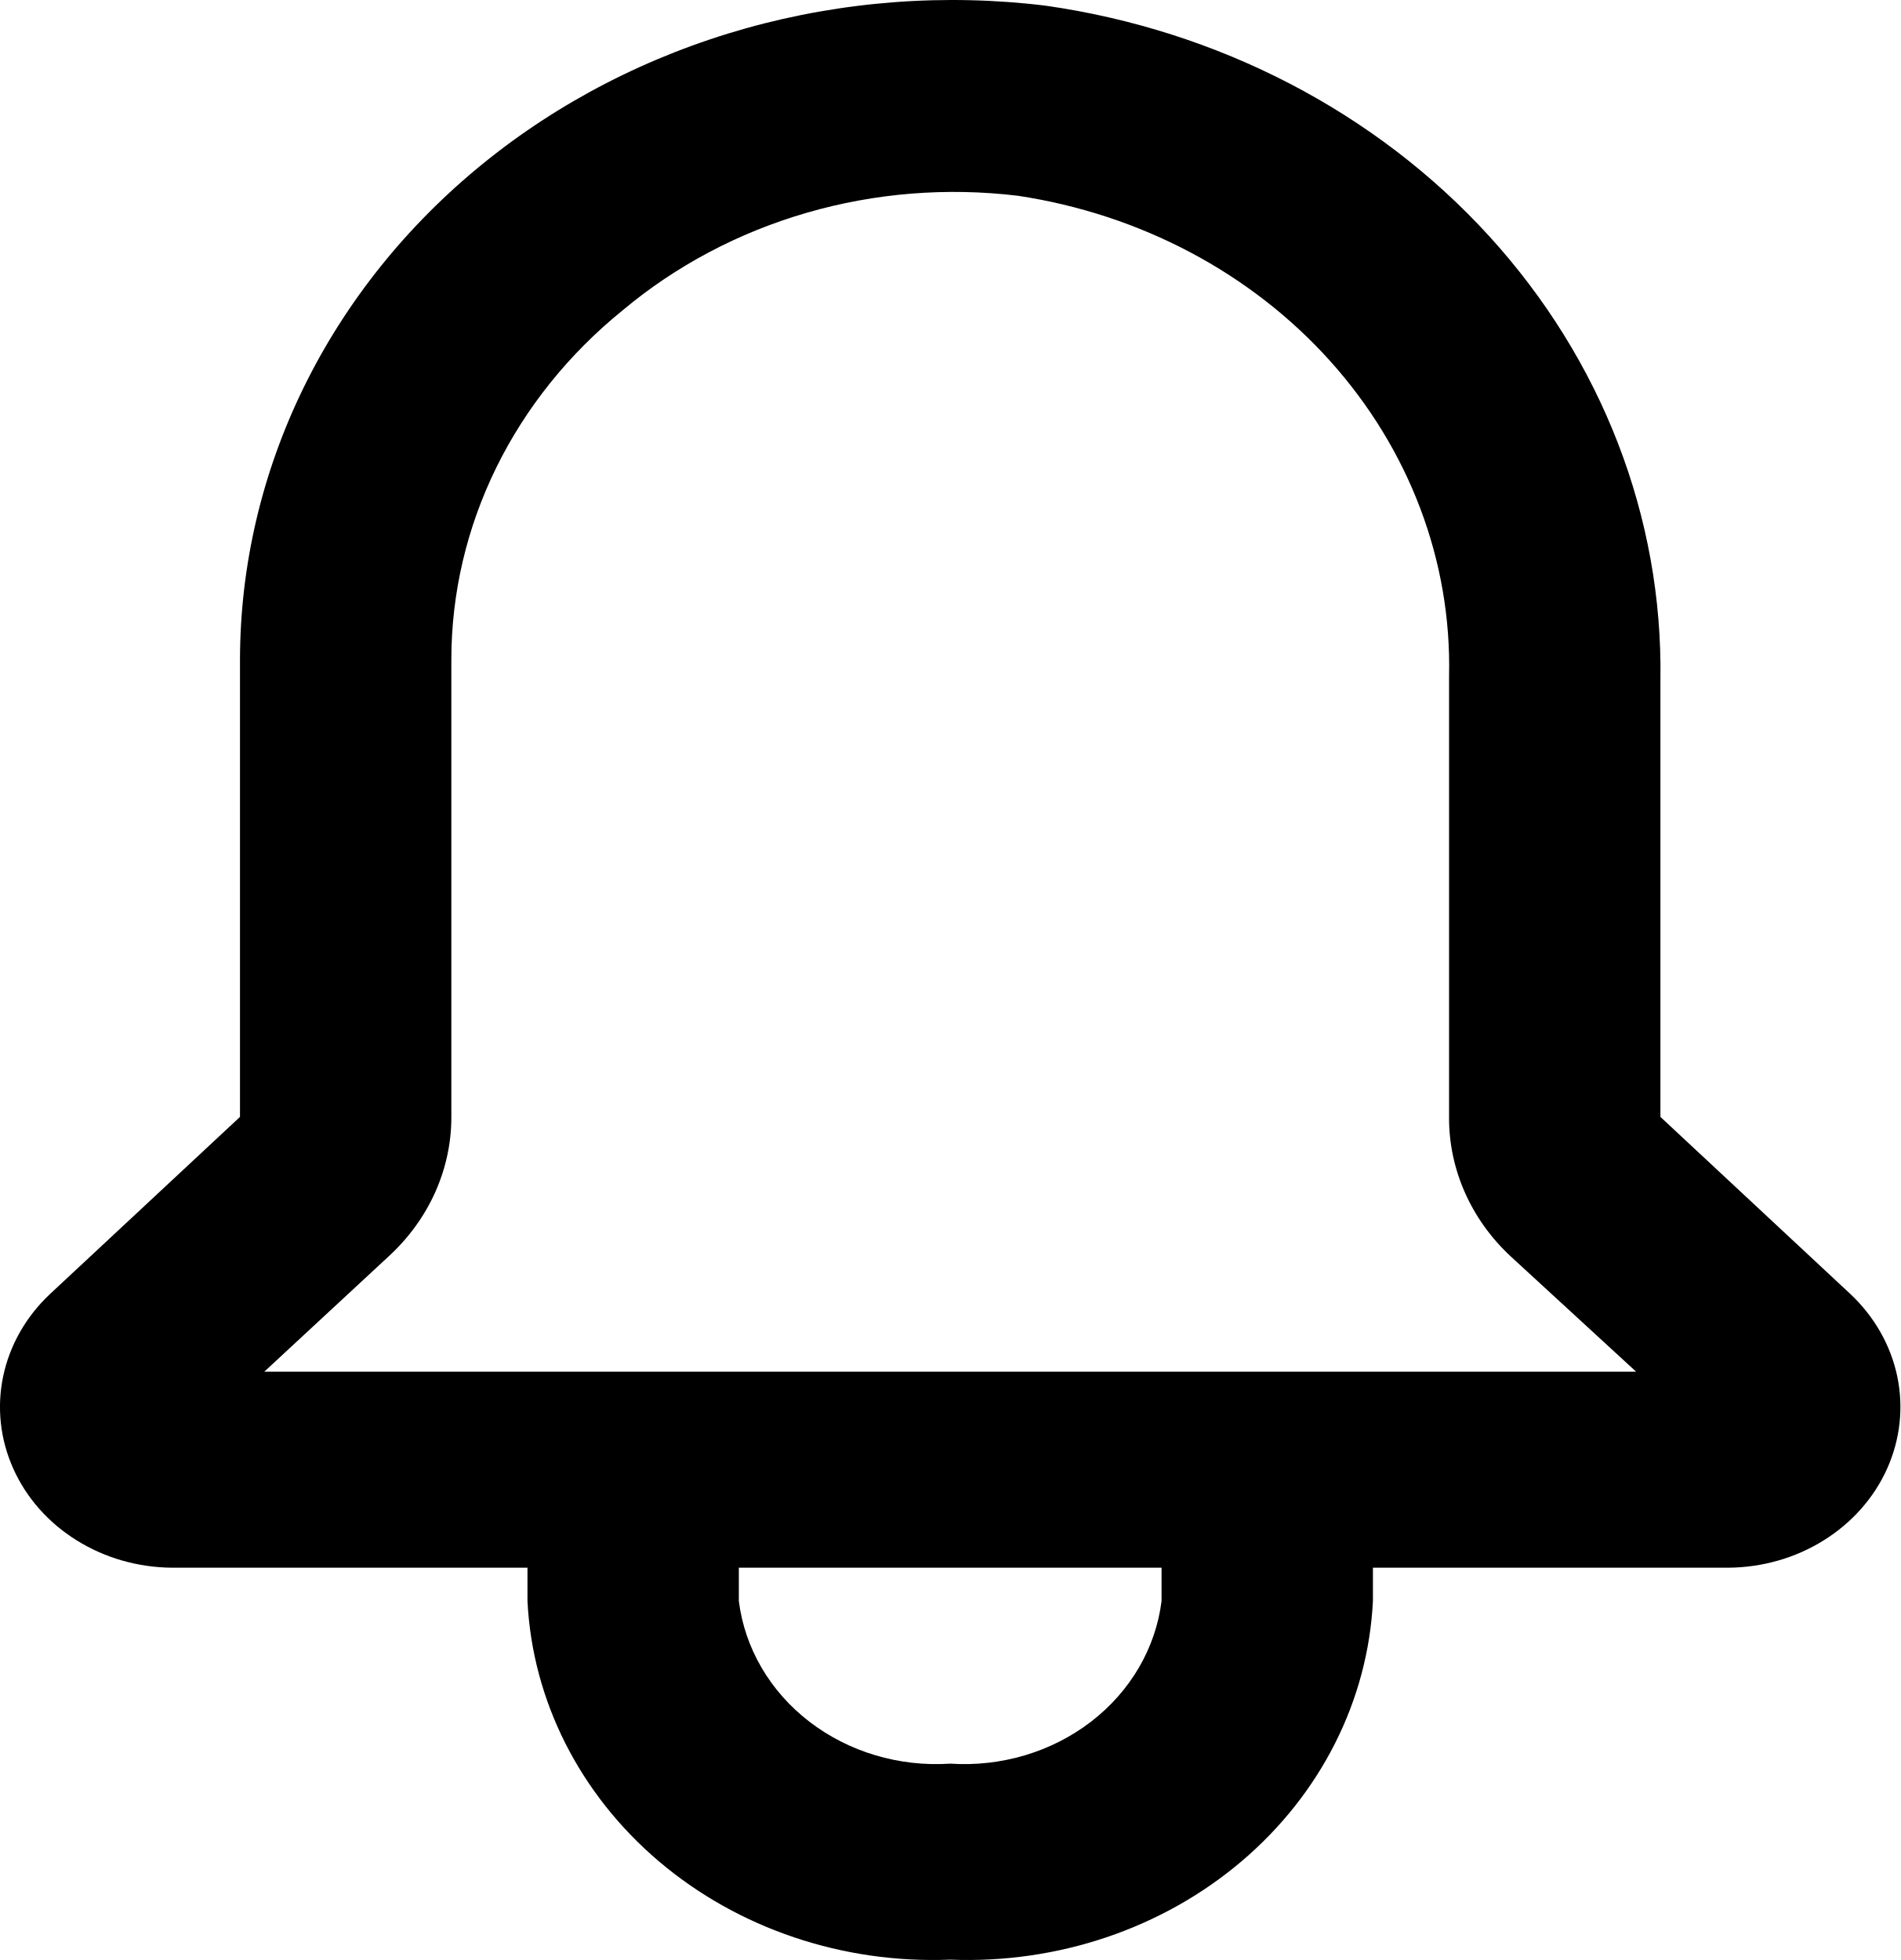
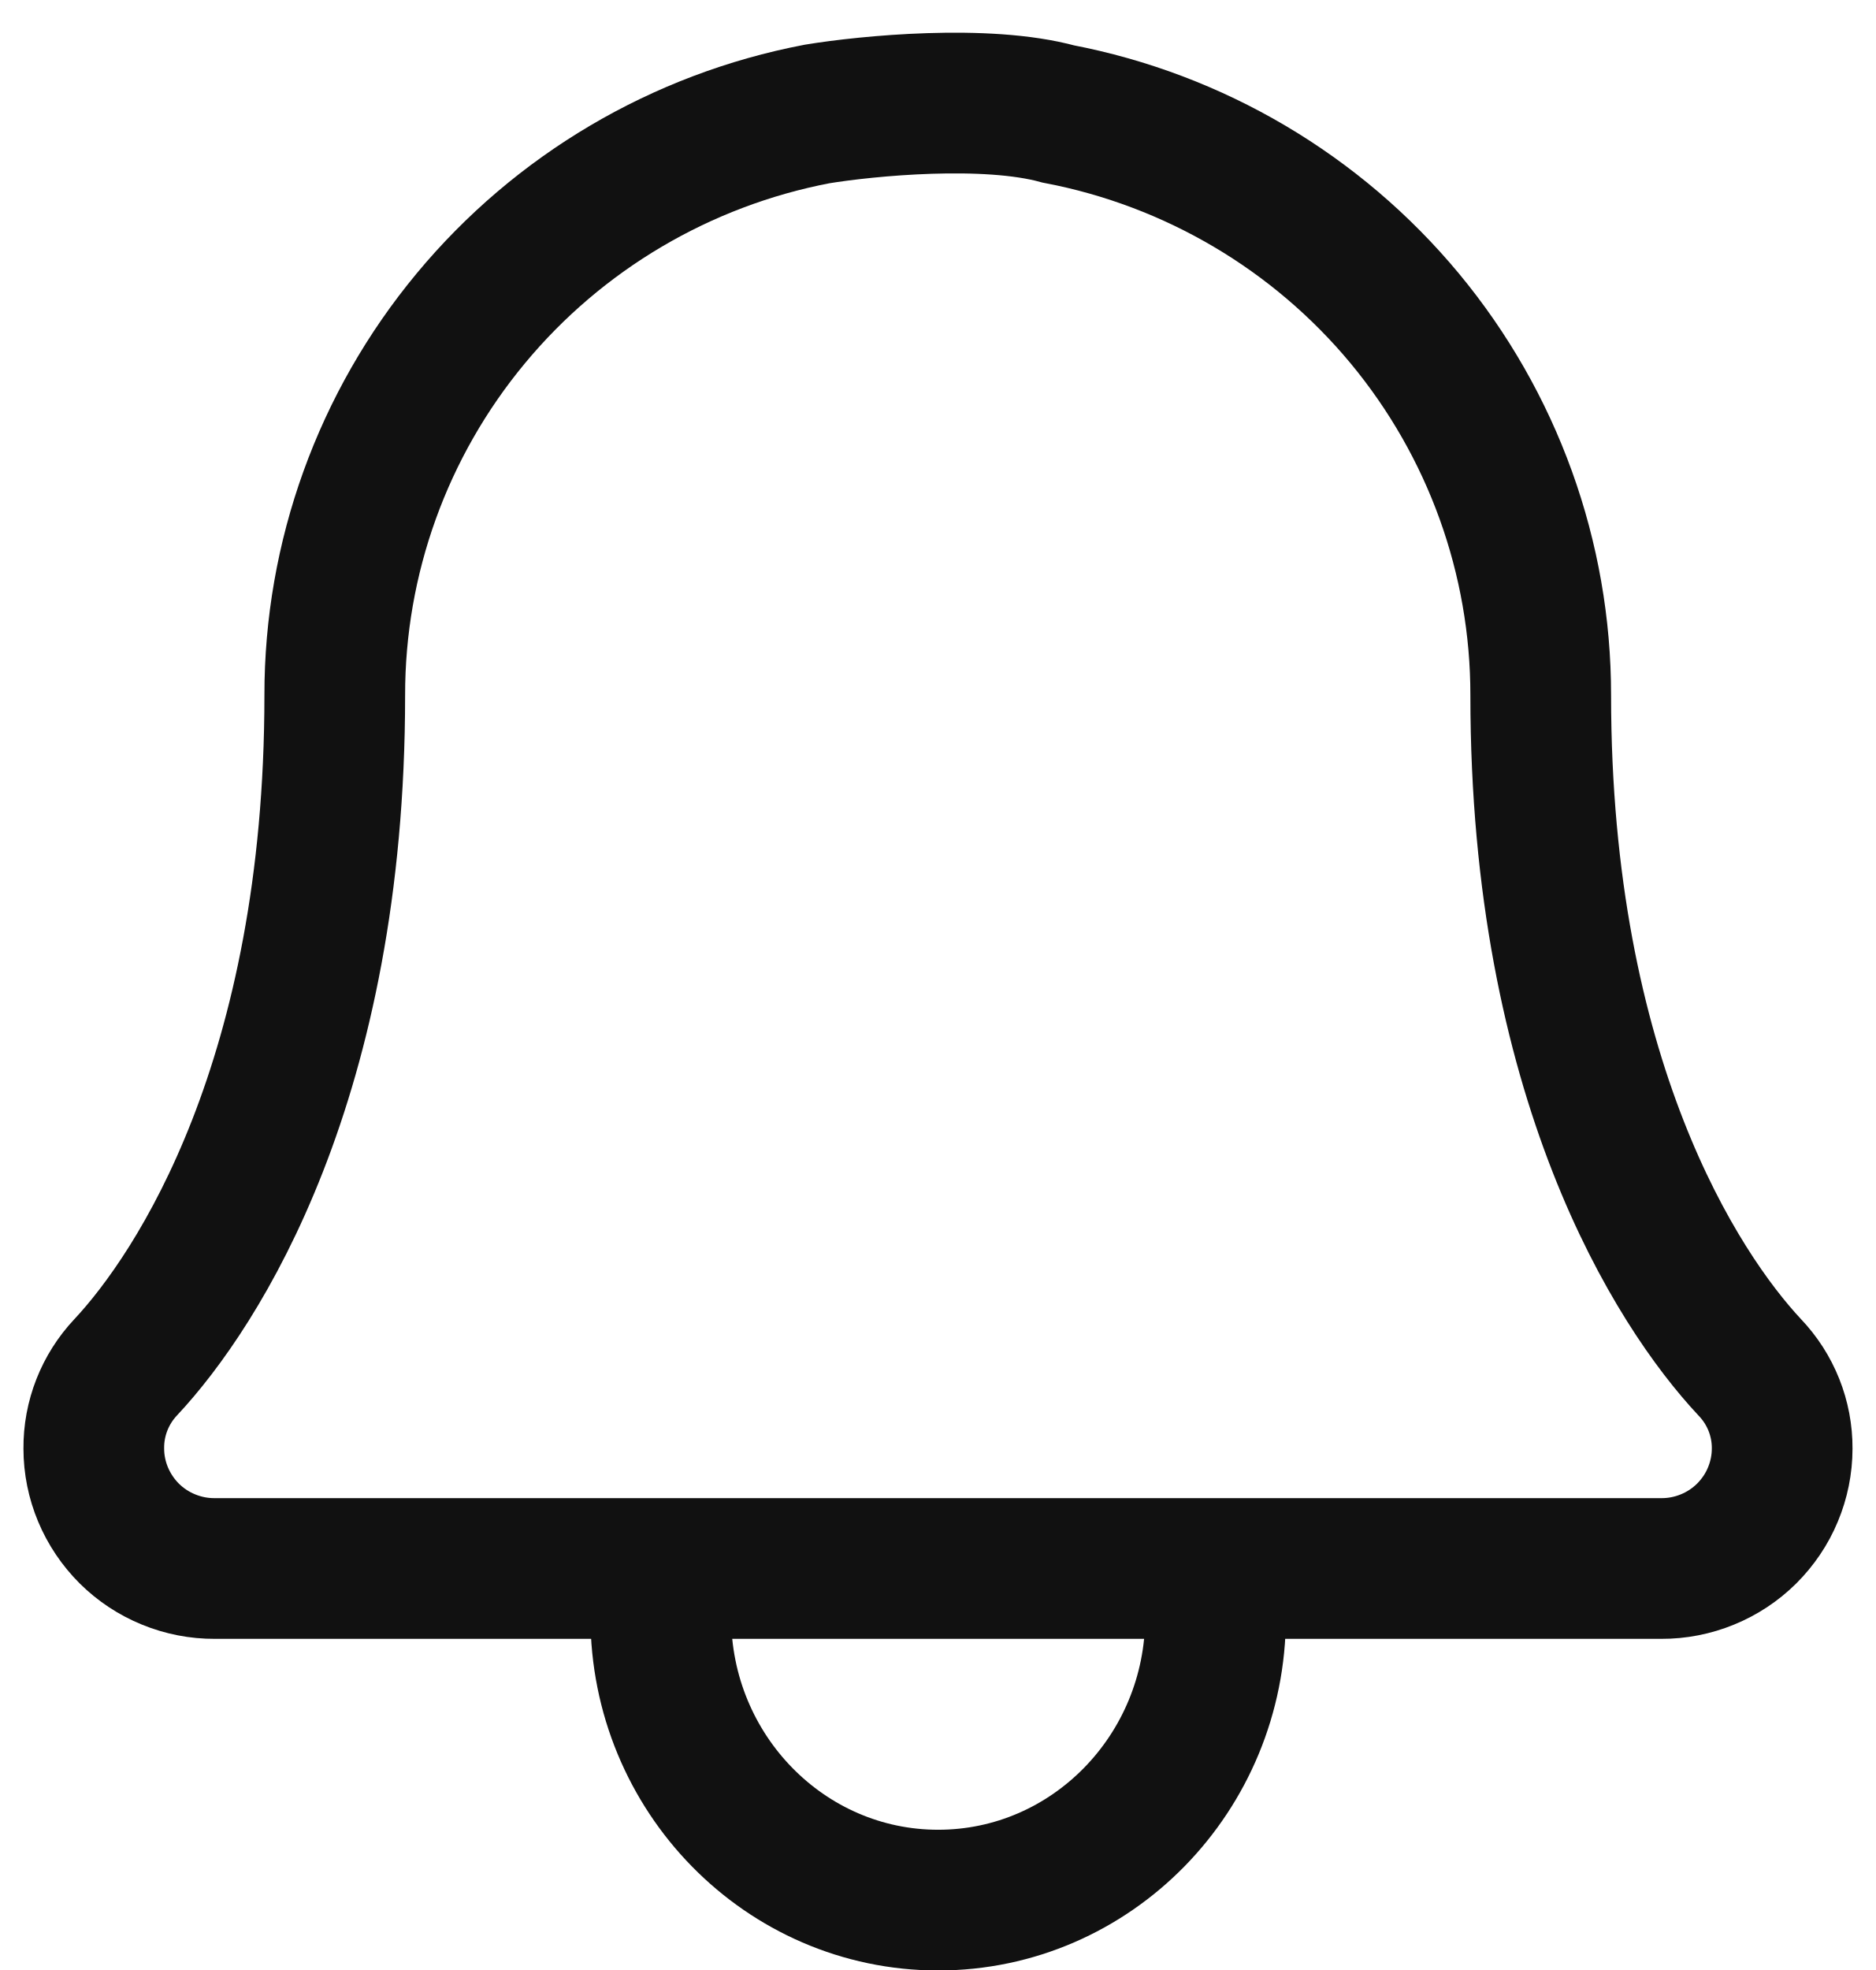
- <svg xmlns="http://www.w3.org/2000/svg" width="32" height="33" viewBox="0 0 32 33" fill="none">
-   <path d="M31.162 21.791L27.959 18.805V11.447C28.002 8.714 26.976 6.059 25.073 3.973C23.169 1.887 20.515 0.509 17.602 0.095C15.911 -0.111 14.192 0.019 12.559 0.477C10.927 0.936 9.419 1.711 8.135 2.753C6.852 3.794 5.823 5.078 5.117 6.517C4.411 7.956 4.044 9.519 4.041 11.1V18.805L0.838 21.791C0.435 22.171 0.163 22.651 0.053 23.174C-0.056 23.696 0.003 24.236 0.224 24.728C0.444 25.219 0.815 25.639 1.292 25.935C1.768 26.232 2.328 26.392 2.902 26.395H8.882V26.956C8.965 28.631 9.761 30.207 11.095 31.339C12.429 32.471 14.193 33.066 16 32.994C17.807 33.066 19.571 32.471 20.905 31.339C22.239 30.207 23.035 28.631 23.118 26.956V26.395H29.098C29.672 26.392 30.232 26.232 30.708 25.935C31.184 25.639 31.556 25.219 31.776 24.728C31.997 24.236 32.056 23.696 31.947 23.174C31.837 22.651 31.564 22.171 31.162 21.791ZM19.559 26.956C19.46 27.749 19.035 28.477 18.372 28.987C17.709 29.497 16.86 29.751 16 29.694C15.14 29.751 14.291 29.497 13.628 28.987C12.965 28.477 12.54 27.749 12.441 26.956V26.395H19.559V26.956ZM4.45 23.095L6.55 21.148C6.883 20.841 7.148 20.476 7.328 20.074C7.508 19.672 7.601 19.241 7.6 18.805V11.1C7.601 9.987 7.859 8.887 8.356 7.874C8.854 6.861 9.579 5.958 10.483 5.226C11.376 4.477 12.433 3.916 13.582 3.583C14.731 3.249 15.945 3.152 17.139 3.296C19.197 3.606 21.065 4.594 22.399 6.08C23.733 7.566 24.444 9.448 24.4 11.38V18.805C24.397 19.239 24.487 19.67 24.664 20.072C24.841 20.474 25.102 20.84 25.432 21.148L27.55 23.095H4.45Z" fill="black" />
+ <svg xmlns="http://www.w3.org/2000/svg" width="20" height="21" viewBox="0 0 20 21" fill="none">
+   <g id="linear/setting">
+     <path id="Vector" d="M7.045 17.236C7.045 18.902 8.37 20.255 10.002 20.255C11.634 20.255 12.959 18.902 12.959 17.236" stroke="#111111" stroke-width="1.5" stroke-linecap="round" stroke-linejoin="round" />
+     <path id="Icon awesome-bell" d="M16.426 7.412C16.426 11.498 17.878 13.746 18.654 14.575C18.878 14.809 19.002 15.12 19 15.442C19 15.61 18.966 15.777 18.901 15.932C18.837 16.087 18.741 16.228 18.622 16.347C18.502 16.466 18.36 16.56 18.203 16.624C18.047 16.688 17.879 16.721 17.71 16.72H2.29C2.121 16.721 1.953 16.688 1.797 16.624C1.64 16.56 1.498 16.466 1.378 16.347C1.259 16.228 1.164 16.087 1.099 15.932C1.034 15.777 1 15.61 1 15.442C0.997 15.12 1.119 14.81 1.34 14.575C2.116 13.746 3.569 11.498 3.569 7.412C3.567 5.946 4.08 4.525 5.019 3.394C5.957 2.263 7.263 1.492 8.711 1.215C9.248 1.127 10.514 1.004 11.283 1.215C12.731 1.492 14.037 2.263 14.976 3.394C15.914 4.525 16.427 5.946 16.426 7.412Z" stroke="#111111" stroke-width="1.5" />
+   </g>
</svg>
